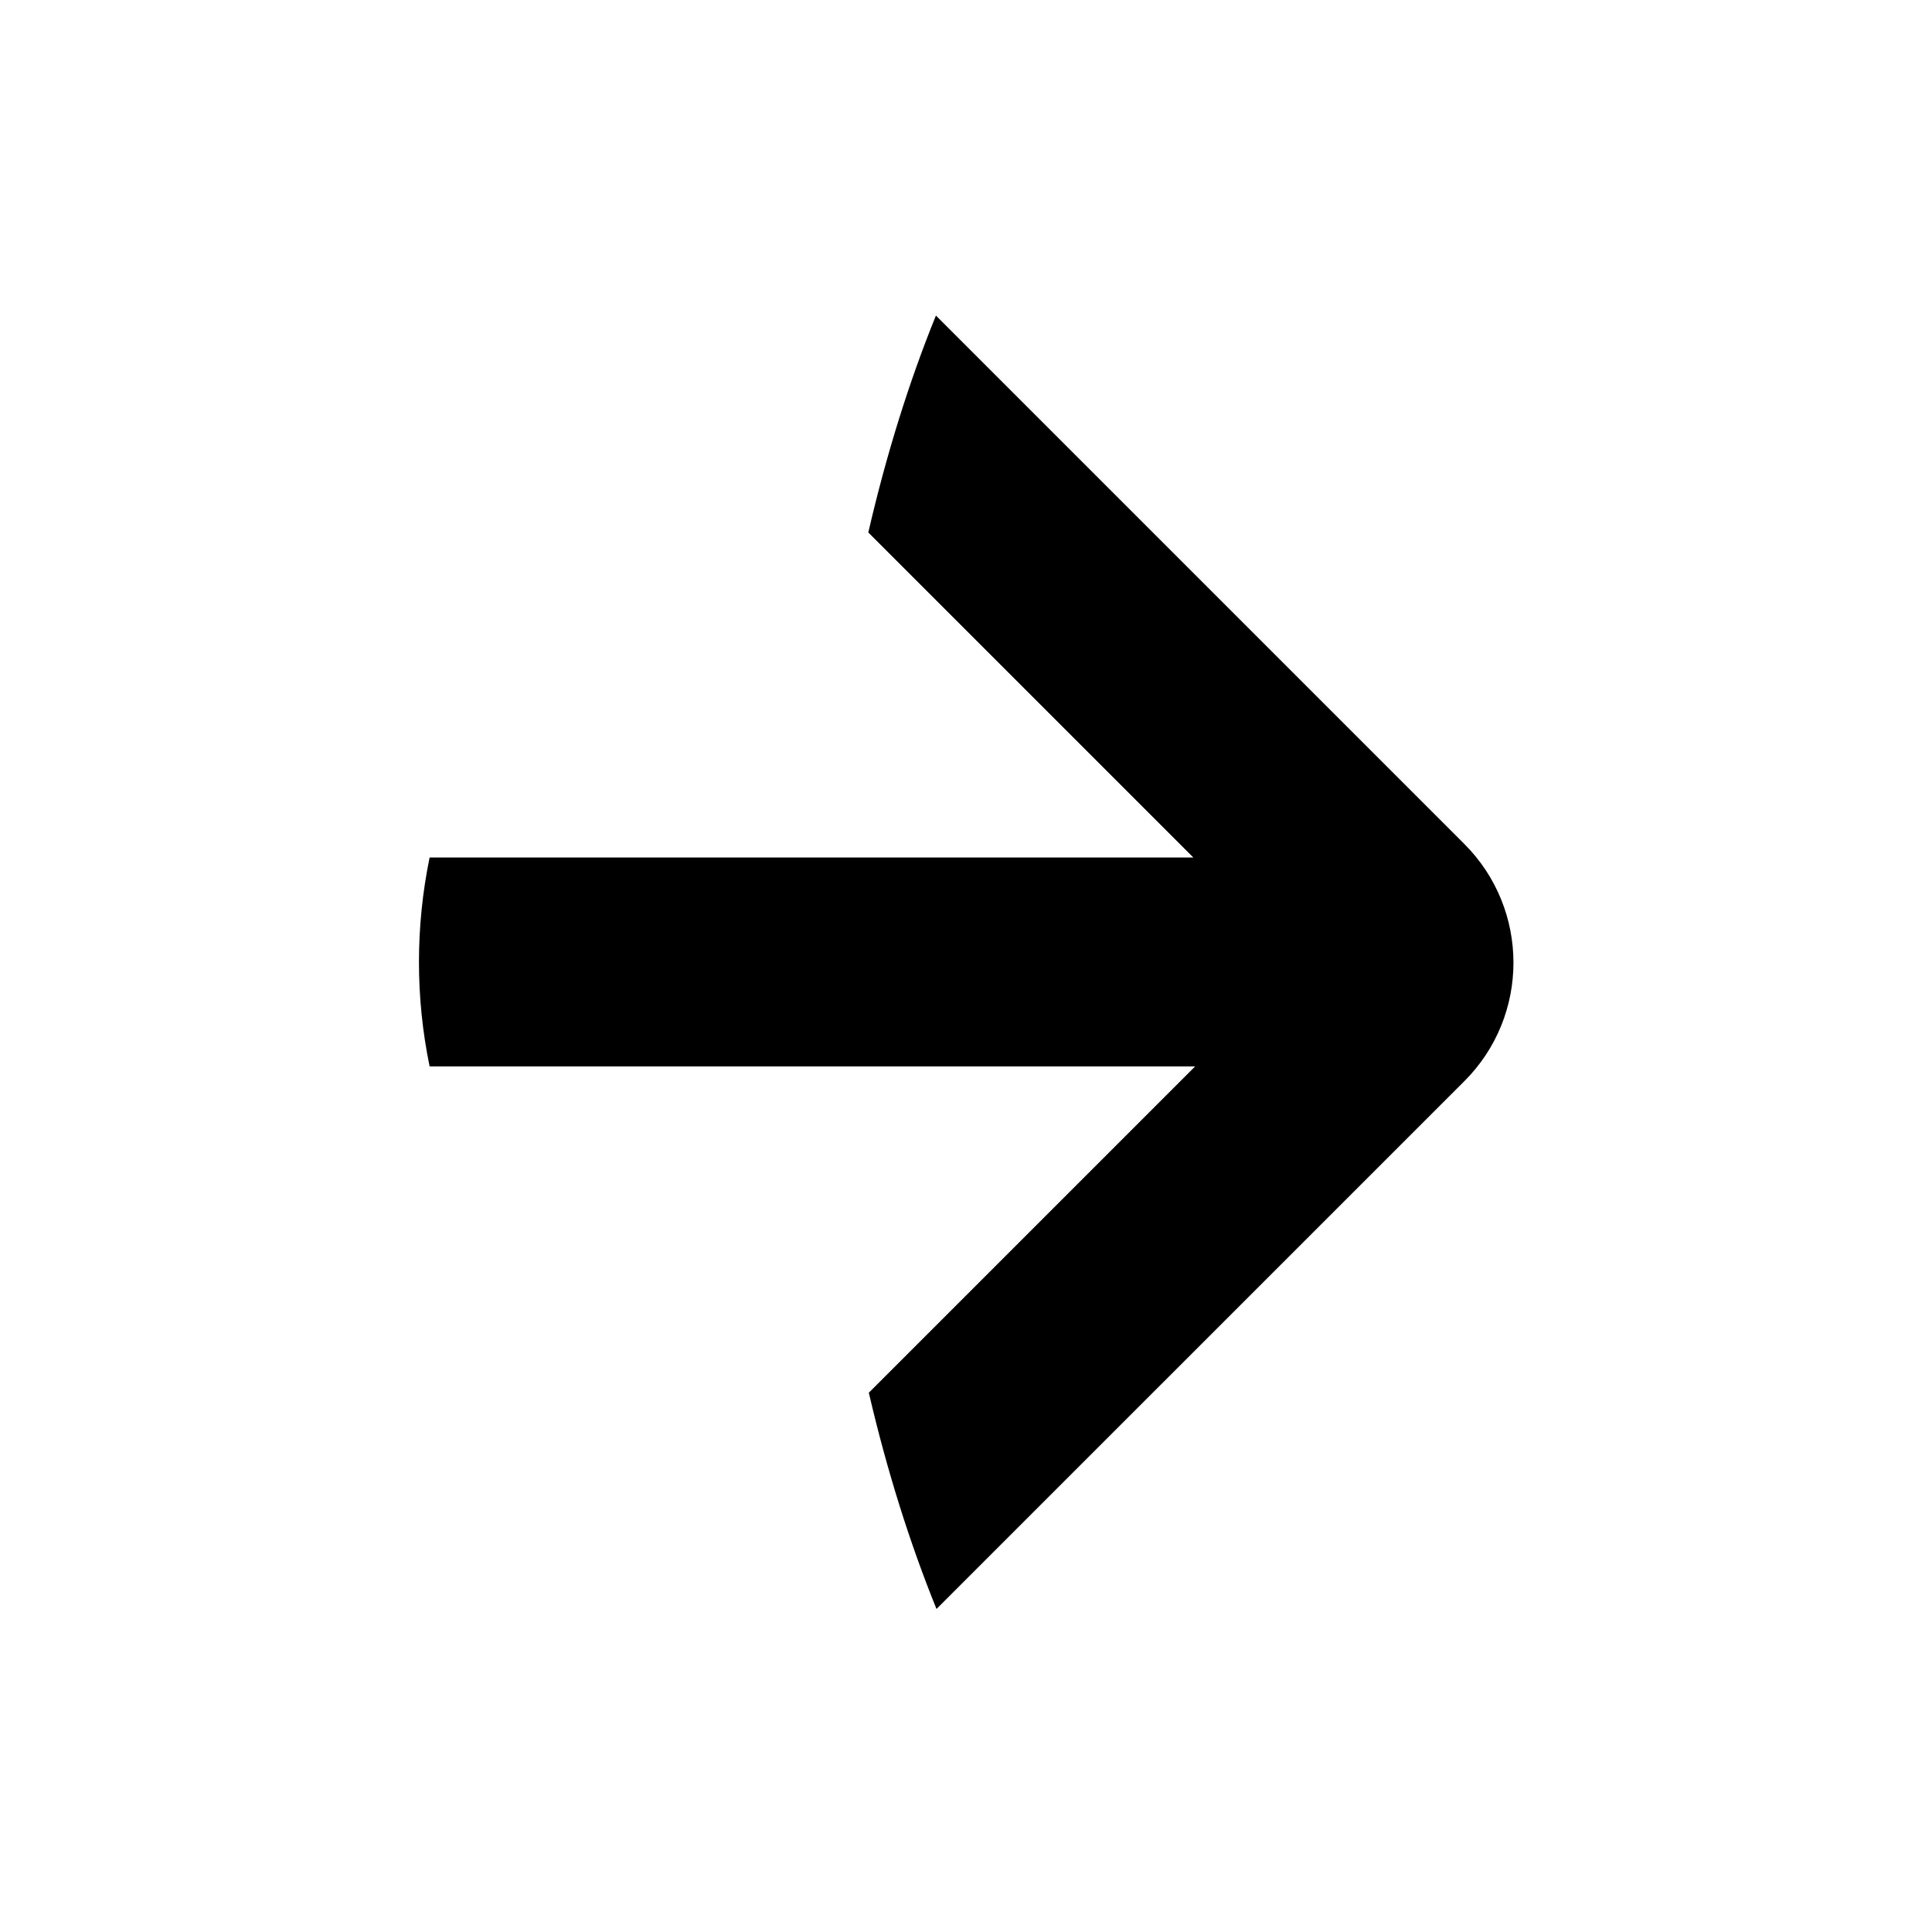
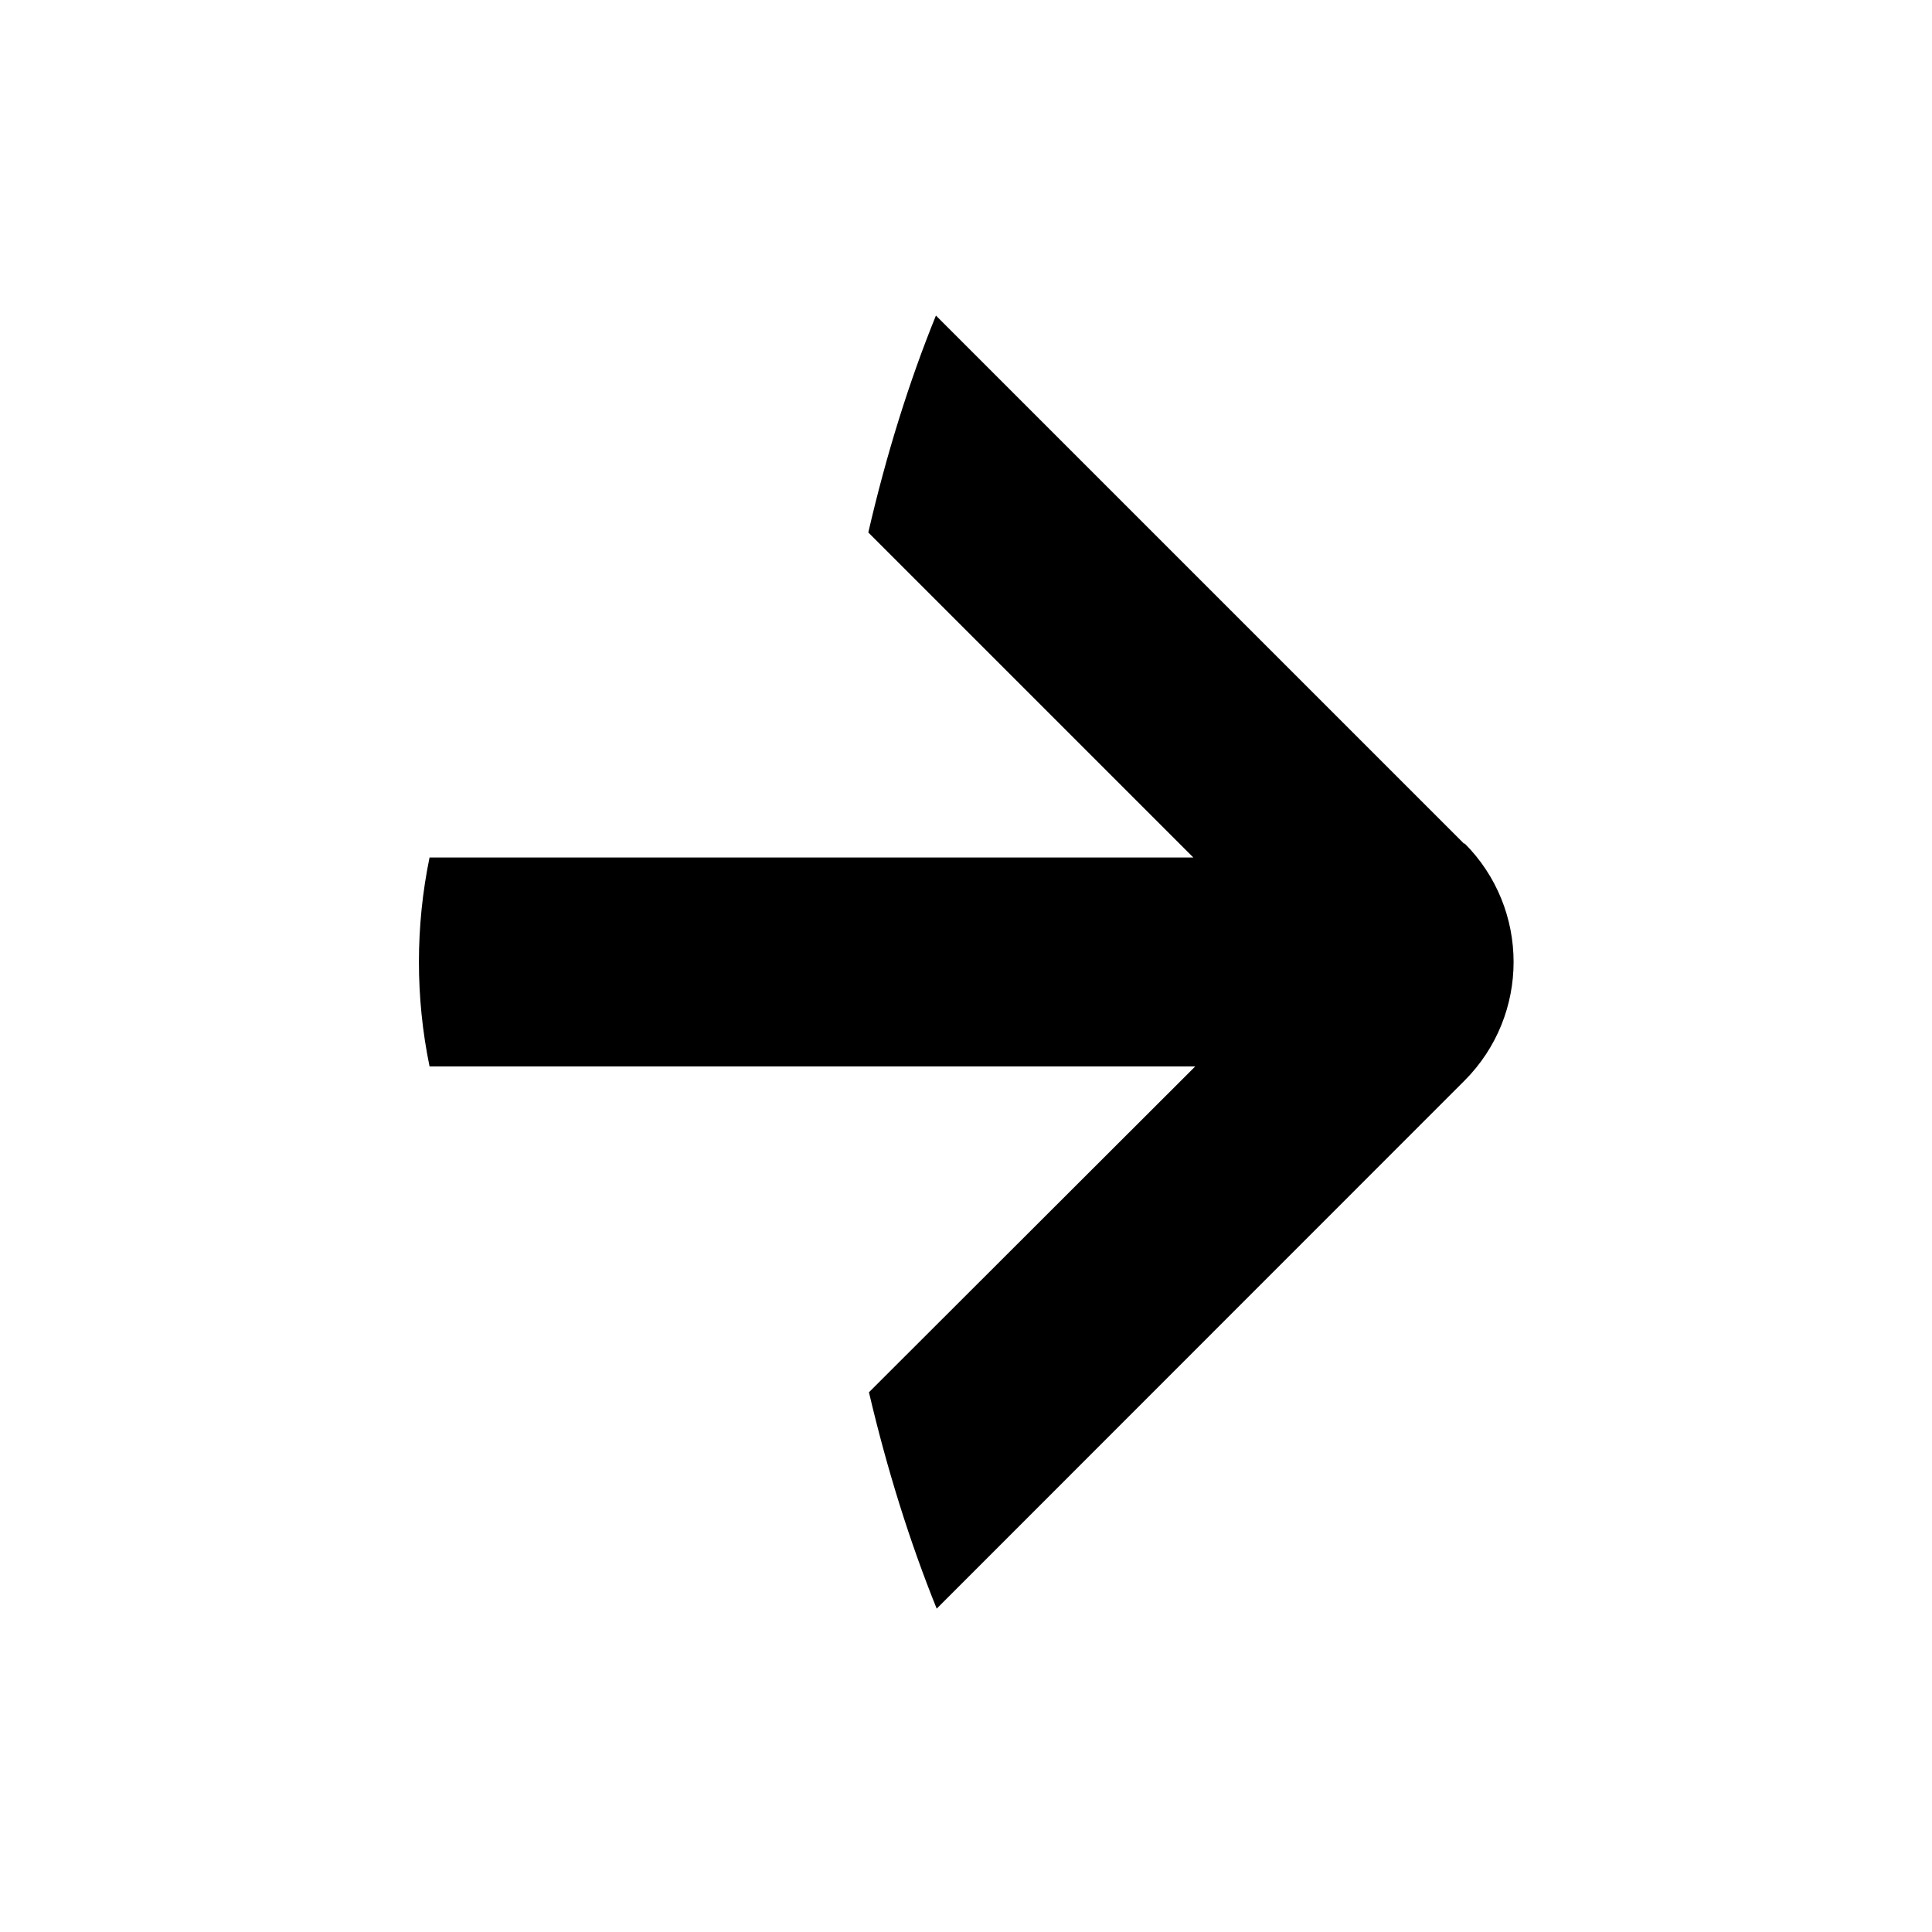
- <svg xmlns="http://www.w3.org/2000/svg" version="1.1" width="30" height="30" viewBox="0 0 30 30">
-   <g>
-     <line stroke-width="1" x1="" y1="" x2="" y2="" stroke="#449FDB" opacity="" />
-   </g>
-   <path d="M22.738 13.105l-8.205-8.205c-0.417 1.027-0.77 2.157-1.050 3.368l5.047 5.047h-11.859c-0.22 1.069-0.221 2.175 0 3.244h11.887l-5.067 5.067c0.281 1.207 0.635 2.333 1.051 3.358l8.197-8.196c1.016-1.016 1.016-2.665-0.001-3.683z" fill="#000000" />
+ <svg xmlns="http://www.w3.org/2000/svg" version="1.1" width="30" height="30" viewBox="0 0 30 30" id="svg2">
+   <defs id="defs8" />
+   <path d="M 22.738,13.105 14.533,4.9 c -0.417,1.027 -0.77,2.157 -1.05,3.368 l 5.047,5.047 H 6.67 c -0.22,1.07 -0.22,2.175 0,3.244 h 11.89 l -5.067,5.06 c 0.282,1.202 0.636,2.33 1.052,3.36 l 8.197,-8.2 c 1.015,-1.018 1.015,-2.667 -0.002,-3.685 z" id="path4" />
</svg>
